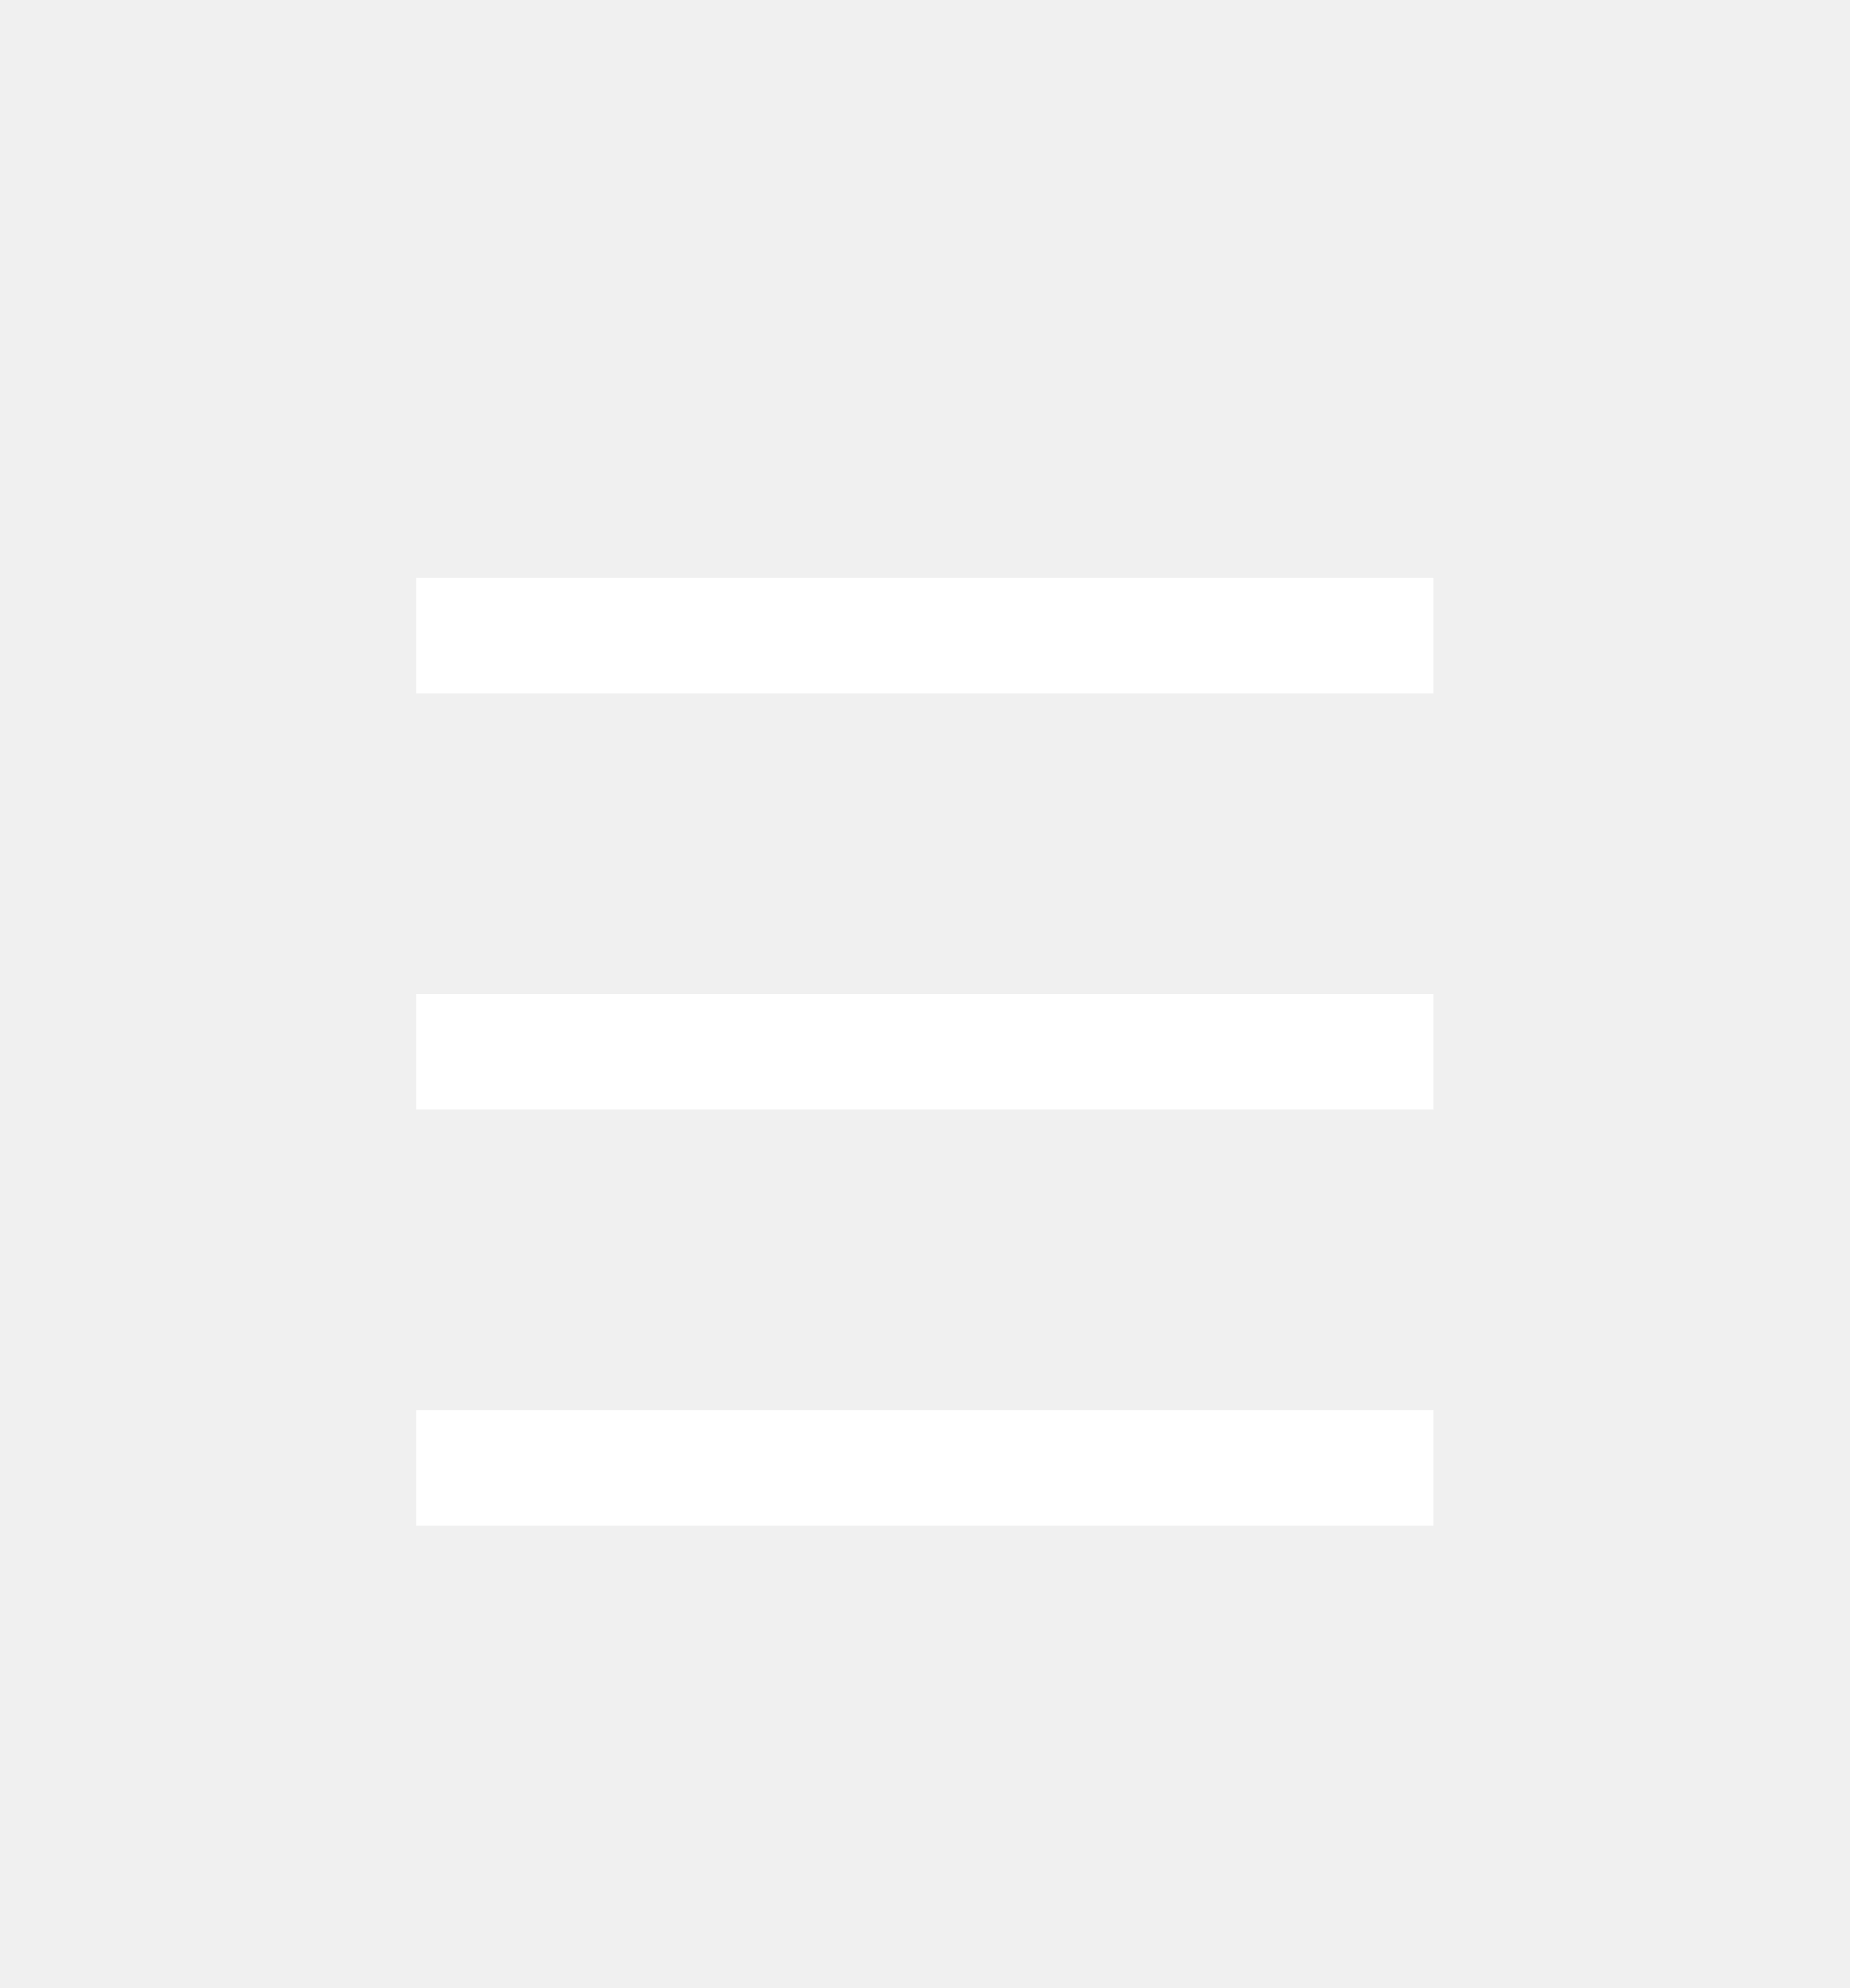
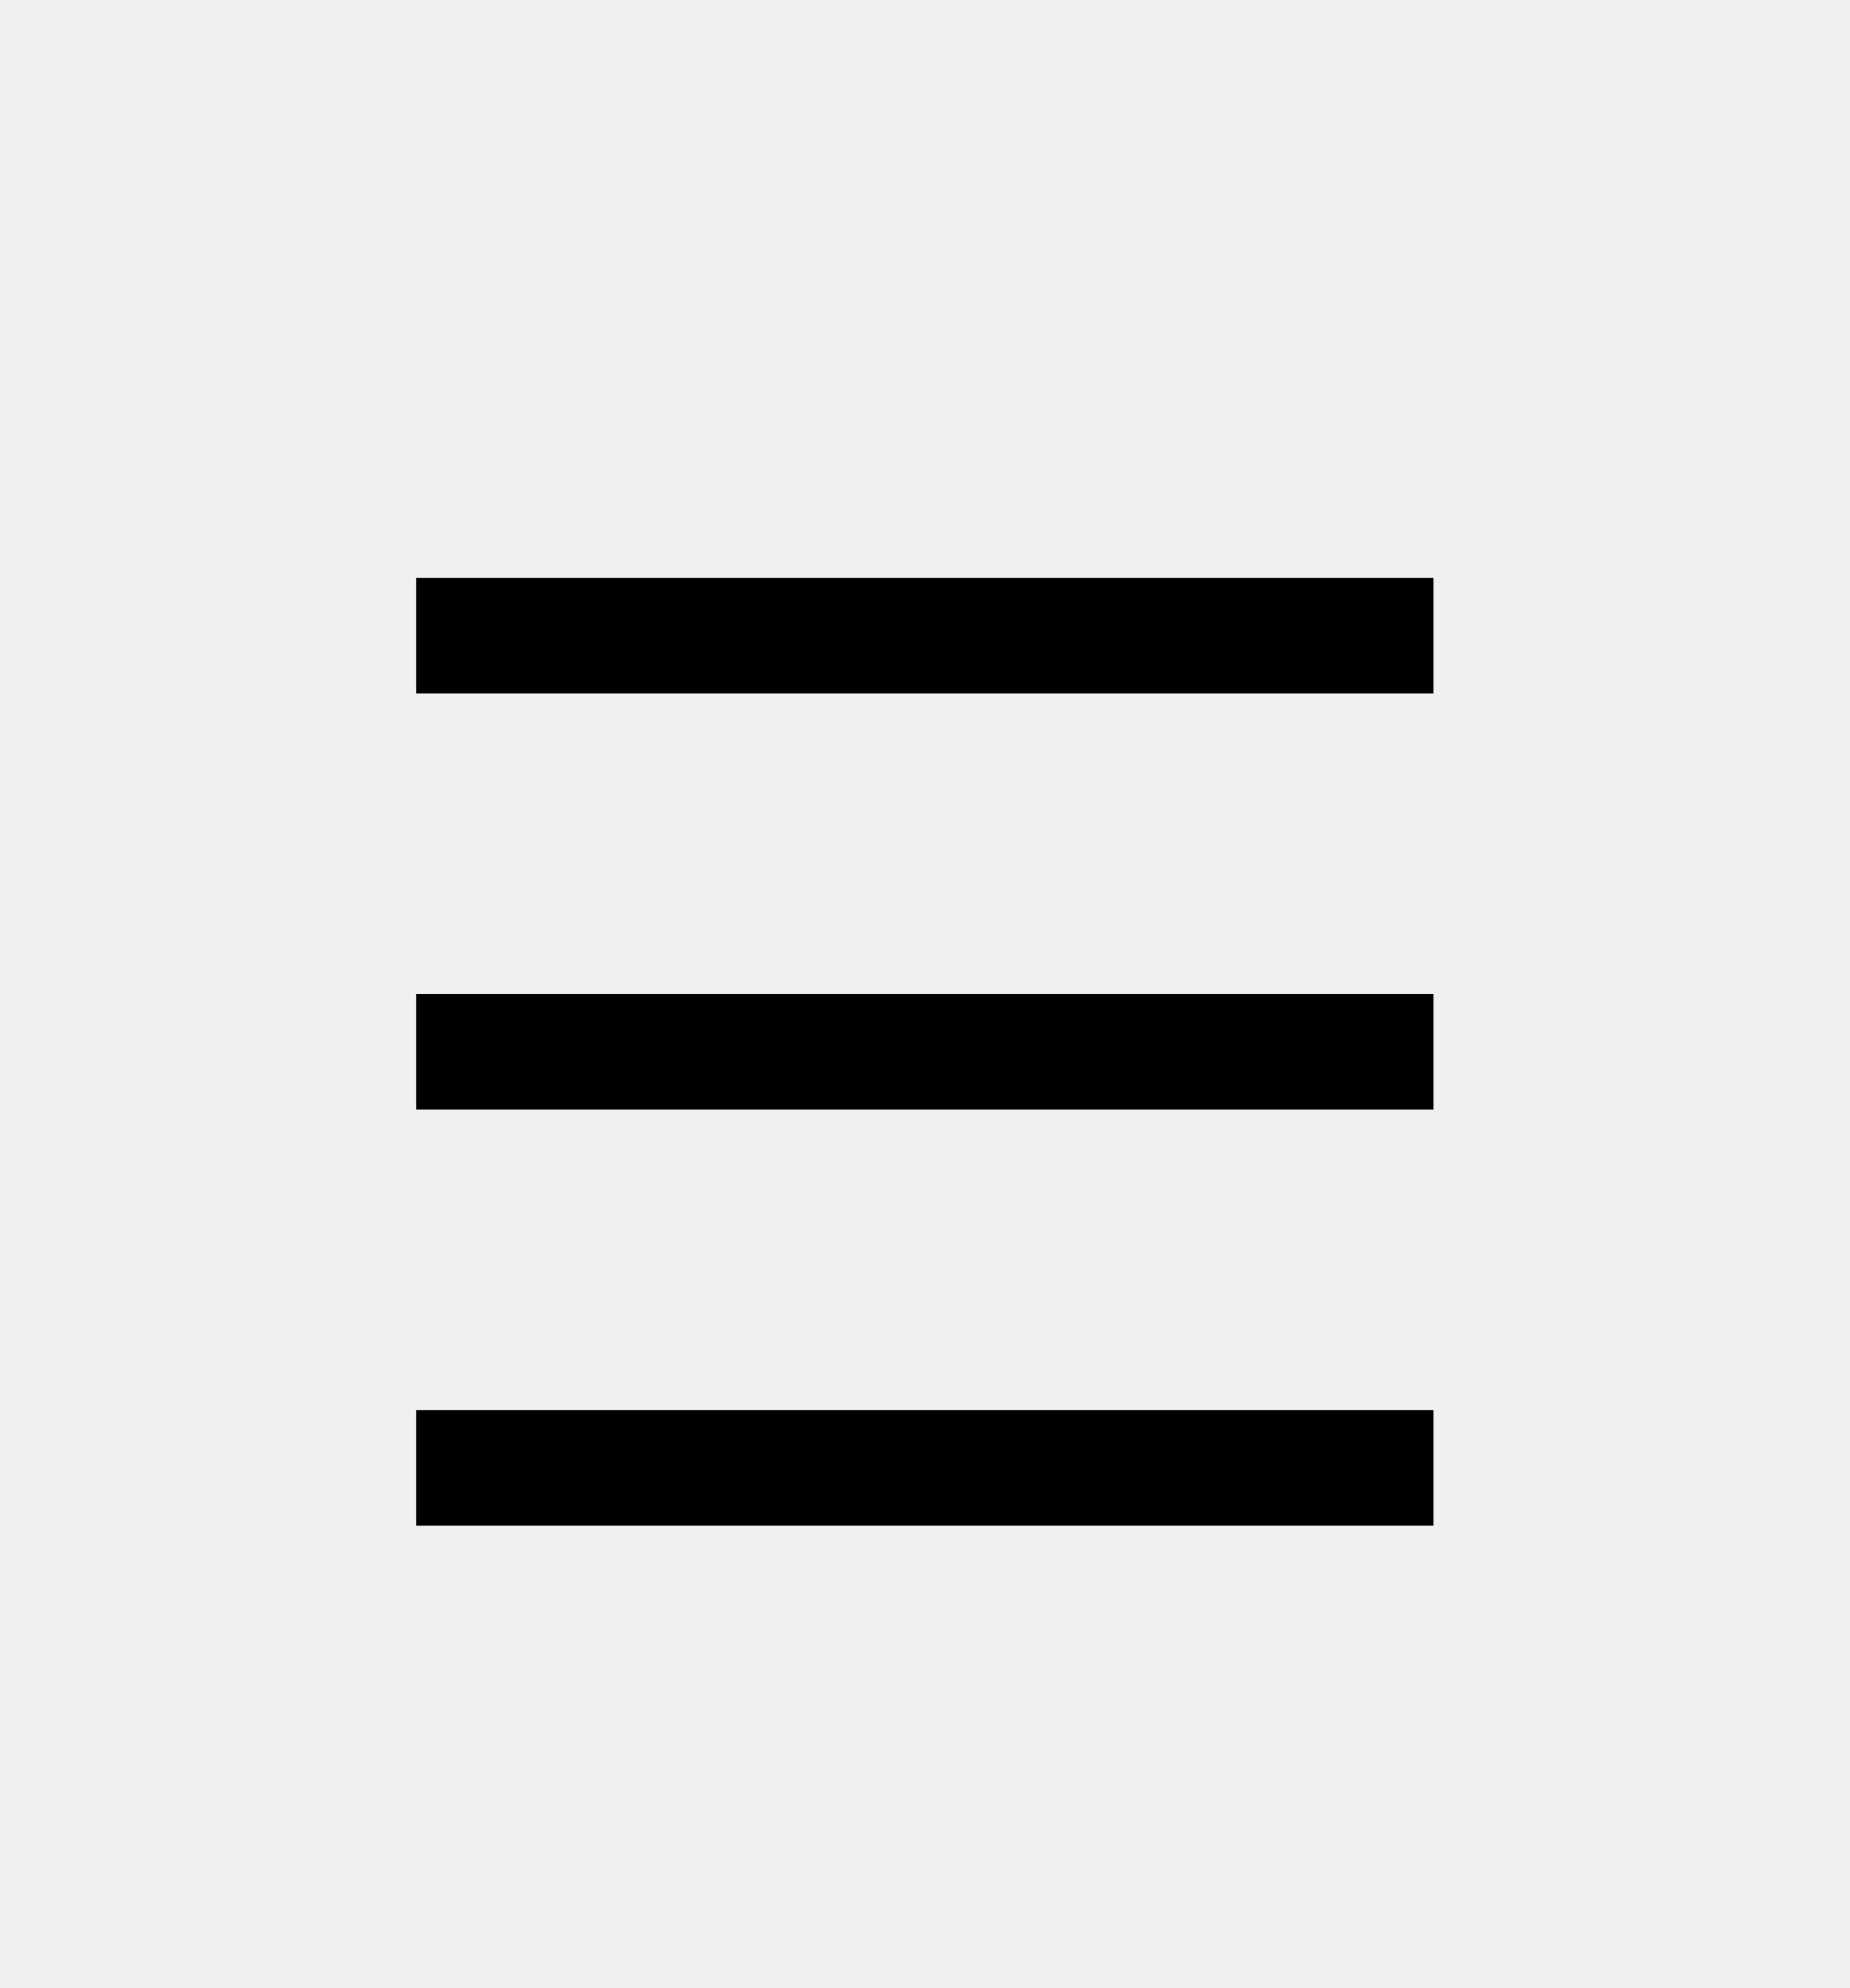
<svg xmlns="http://www.w3.org/2000/svg" width="40" height="43" viewBox="0 0 40 43" fill="none">
-   <path fill-rule="evenodd" clip-rule="evenodd" d="M31 15L9 15V12.5L31 12.5V15Z" fill="white" />
-   <path fill-rule="evenodd" clip-rule="evenodd" d="M31 24L9 24V21.5L31 21.5V24Z" fill="white" />
-   <path fill-rule="evenodd" clip-rule="evenodd" d="M31 33L9 33V30.5L31 30.5V33Z" fill="white" />
+   <path fill-rule="evenodd" clip-rule="evenodd" d="M31 15L9 15V12.5L31 12.5V15Z" fill="black" />
+   <path fill-rule="evenodd" clip-rule="evenodd" d="M31 24L9 24V21.5L31 21.5V24Z" fill="black" />
+   <path fill-rule="evenodd" clip-rule="evenodd" d="M31 33L9 33V30.5L31 30.5V33Z" fill="black" />
</svg>
